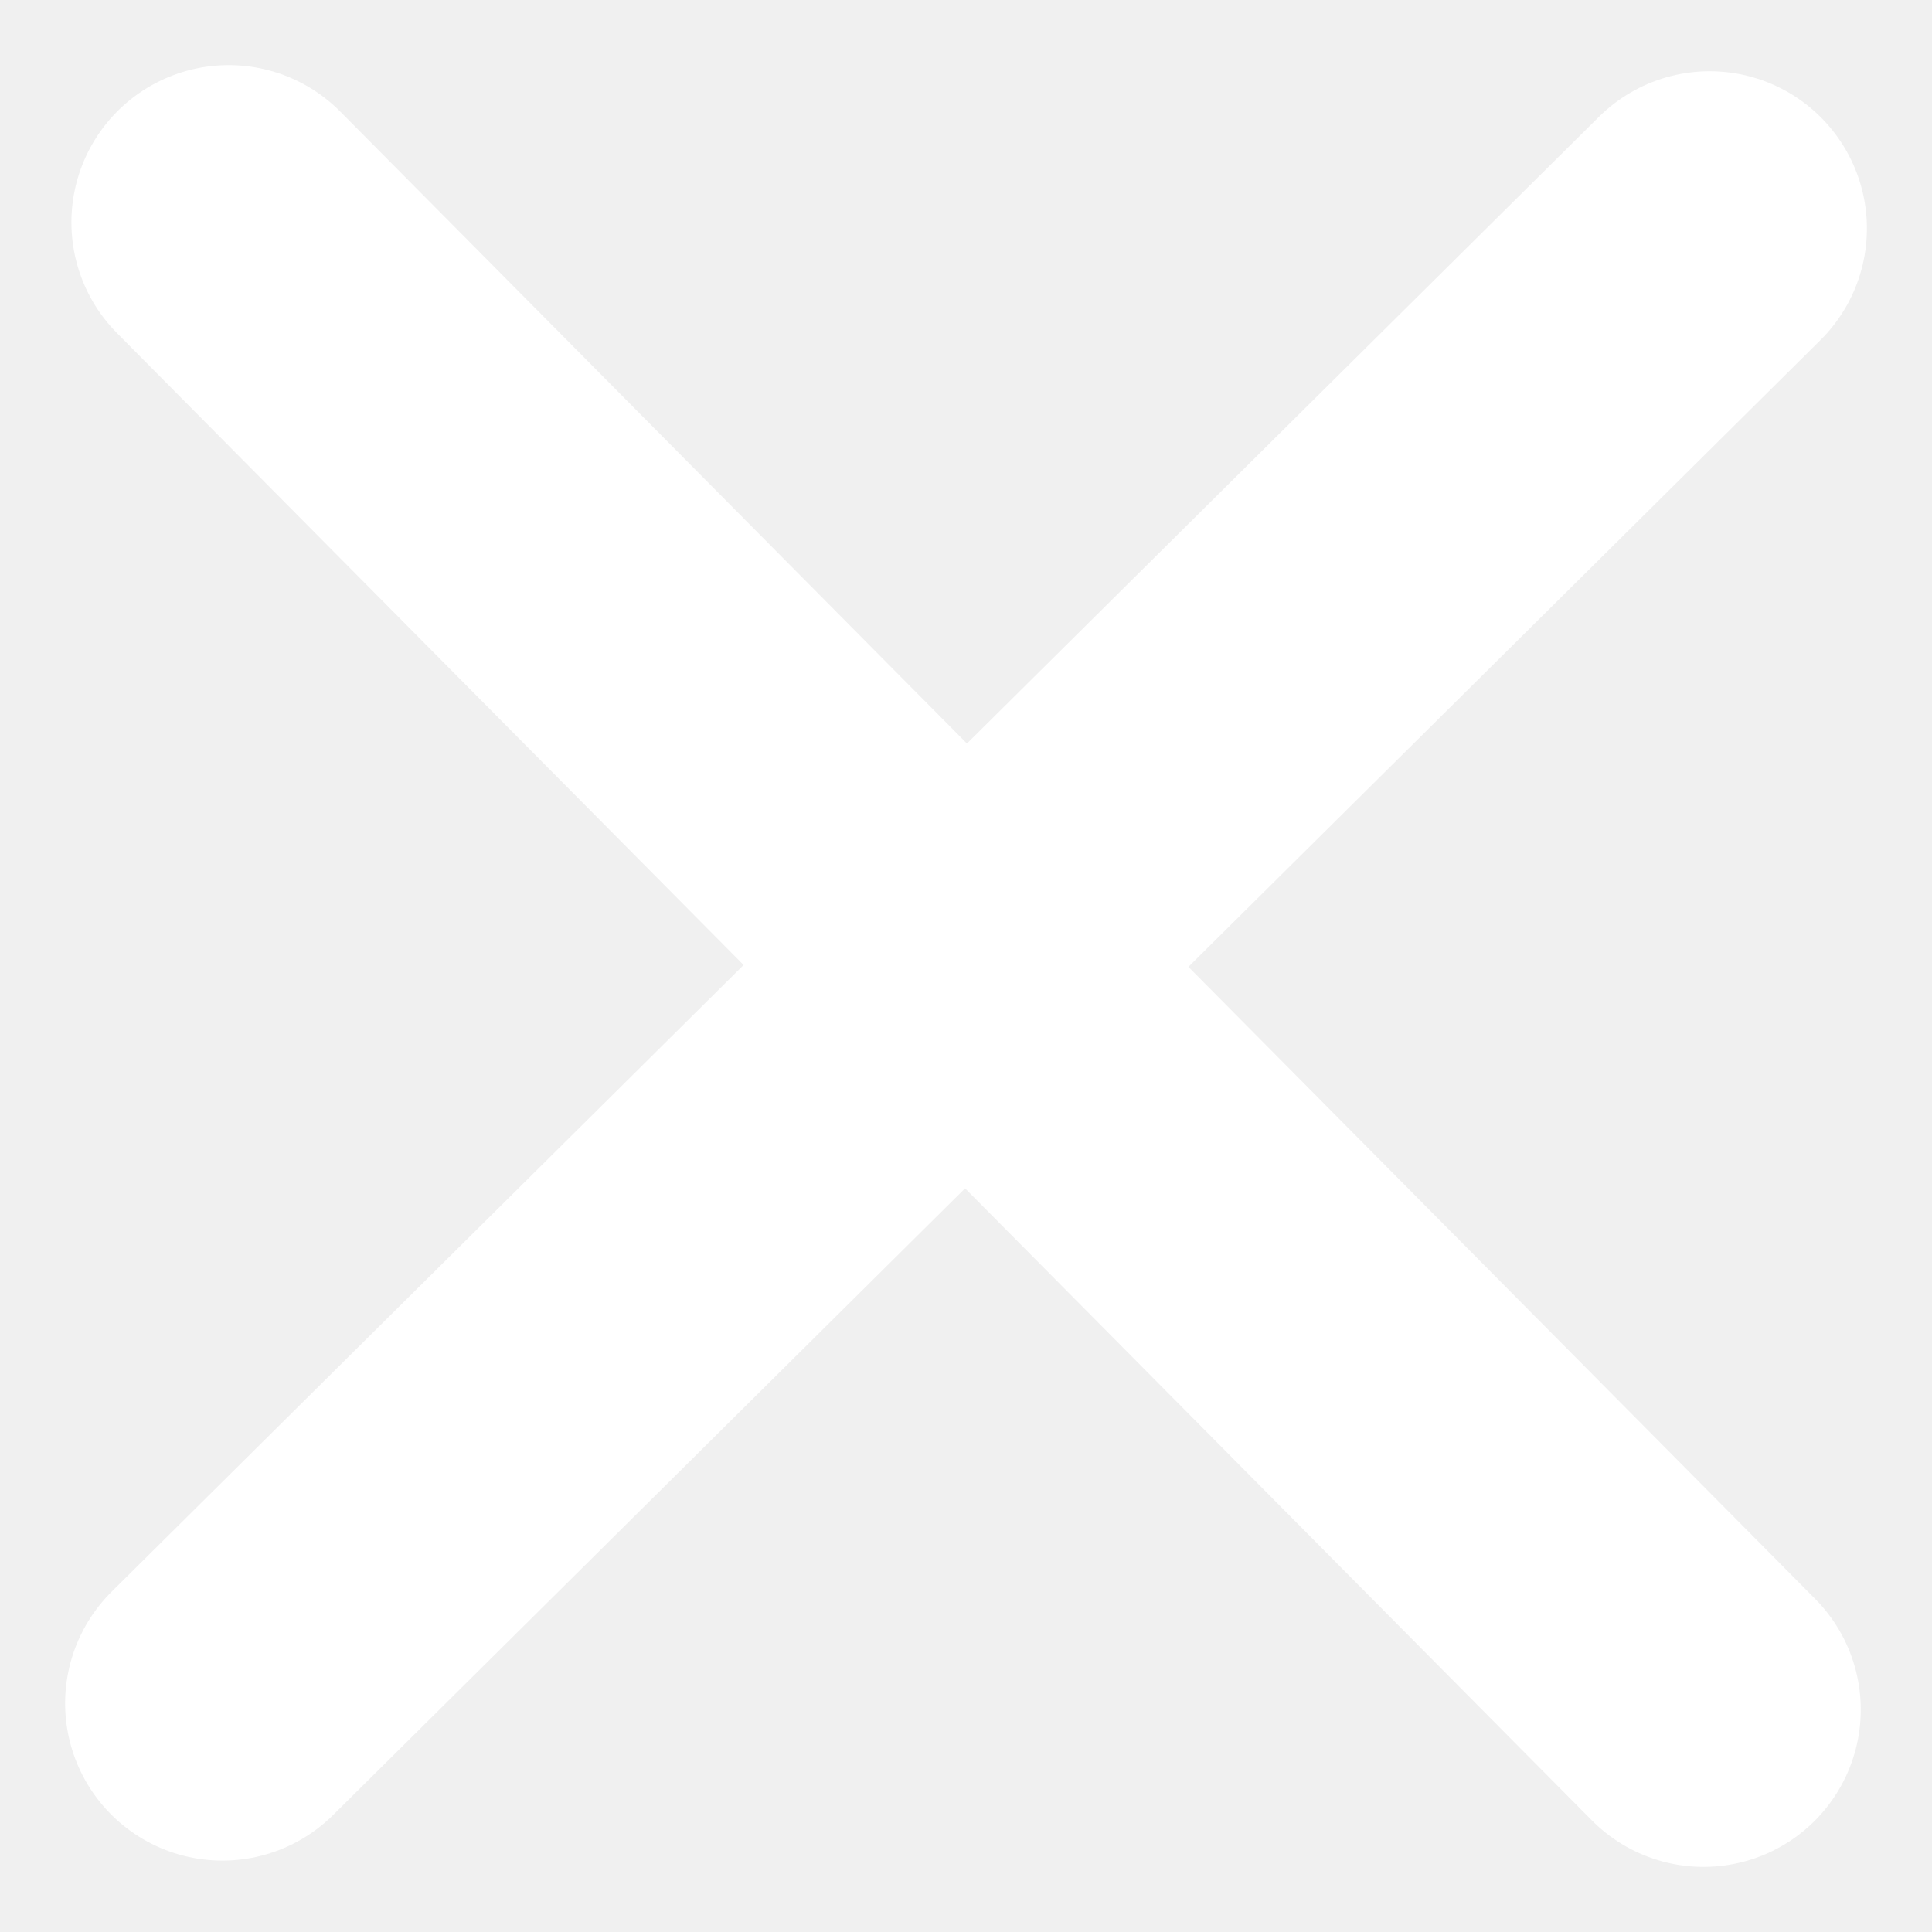
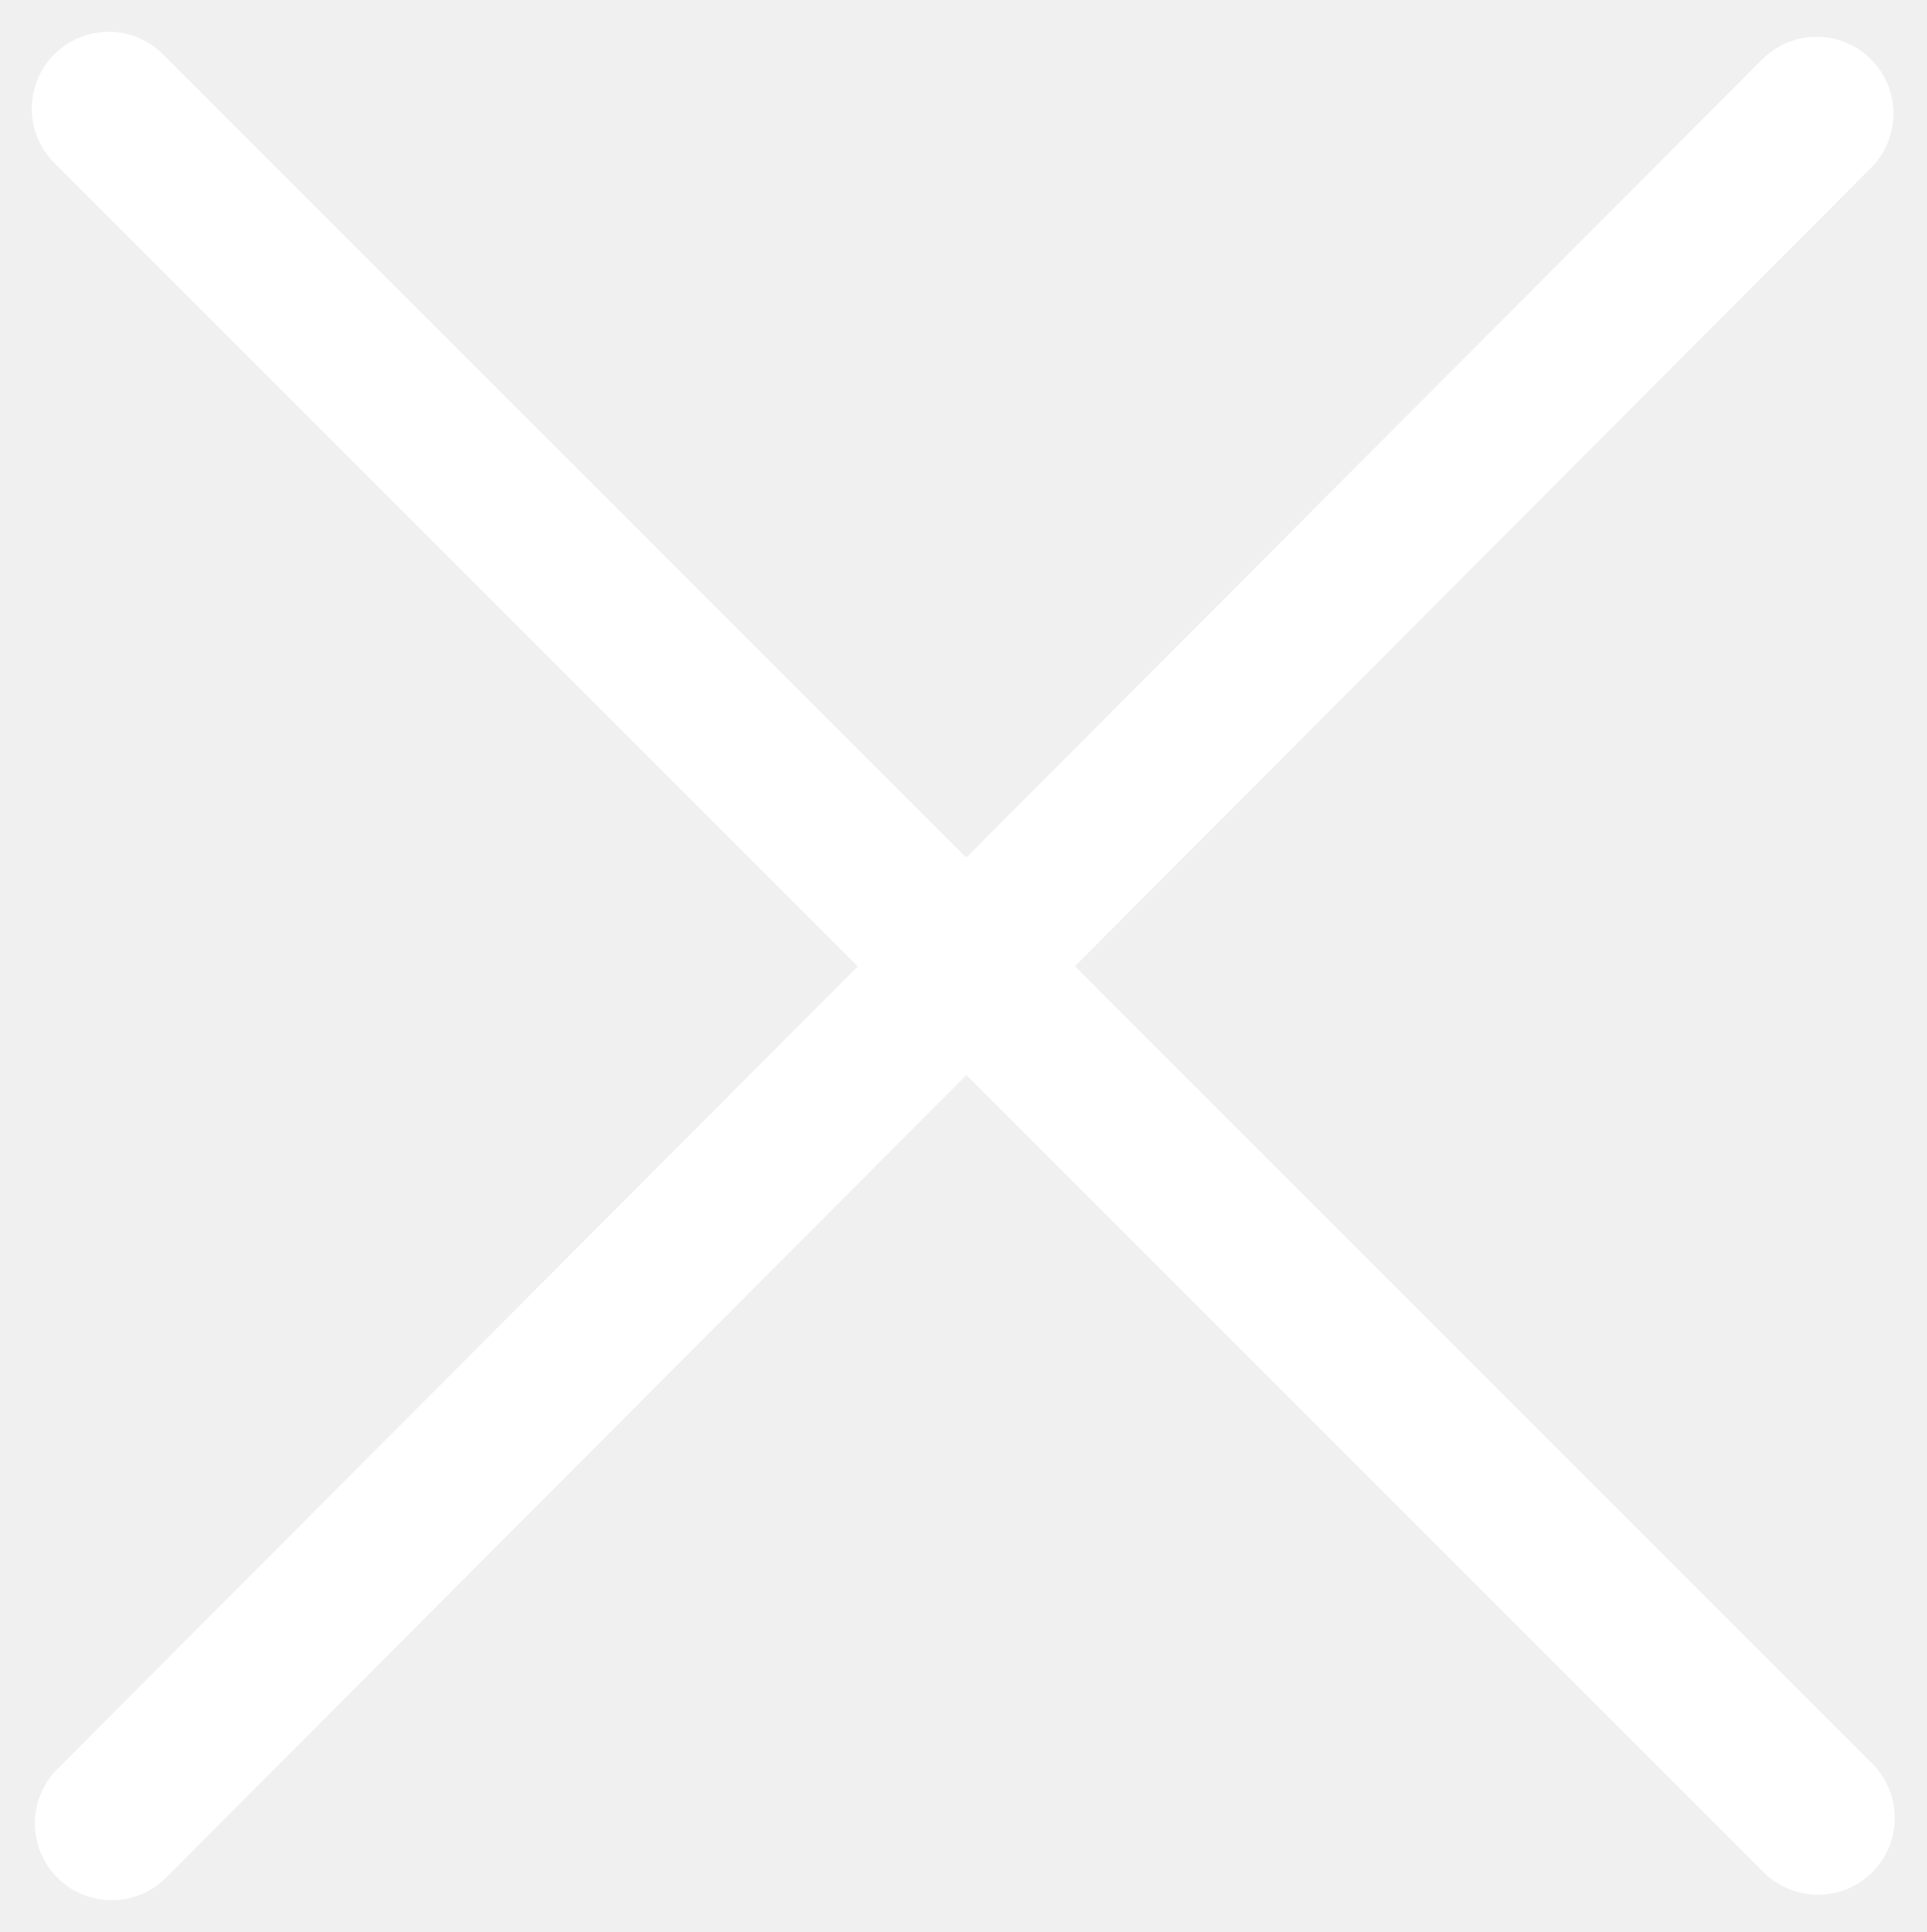
- <svg xmlns="http://www.w3.org/2000/svg" width="12.285" height="12.285" viewBox="0 0 12.285 12.285">
-   <g transform="translate(-1266.752 -67.921)">
-     <path d="M1160.143,65.255l9.378,9.457" transform="translate(108.063 4.08)" fill="none" stroke="#fff" stroke-linecap="round" stroke-width="2" />
-     <path d="M0,0,9.378,9.457" transform="translate(1277.623 69.374) rotate(90)" fill="none" stroke="#fff" stroke-linecap="round" stroke-width="2" />
+ <svg xmlns="http://www.w3.org/2000/svg" width="25.075" height="25.151" viewBox="0 0 25.075 25.151">
+   <defs>
+     <style>
+       .cls-1 {
+         fill: none;
+         stroke: #fff;
+         stroke-linecap: round;
+         stroke-width: 2px;
+       }
+     </style>
+   </defs>
+   <g id="_Icon_Close" data-name="[Icon] Close" transform="translate(1.414 1.414)">
+     <path id="Path_1392" data-name="Path 1392" class="cls-1" d="M824.36,211.34l22.247,22.252" transform="translate(-824.36 -211.34)" />
+     <path id="Path_1393" data-name="Path 1393" class="cls-1" d="M824.4,233.663l22.19-22.258" transform="translate(-824.36 -211.34)" />
  </g>
</svg>
